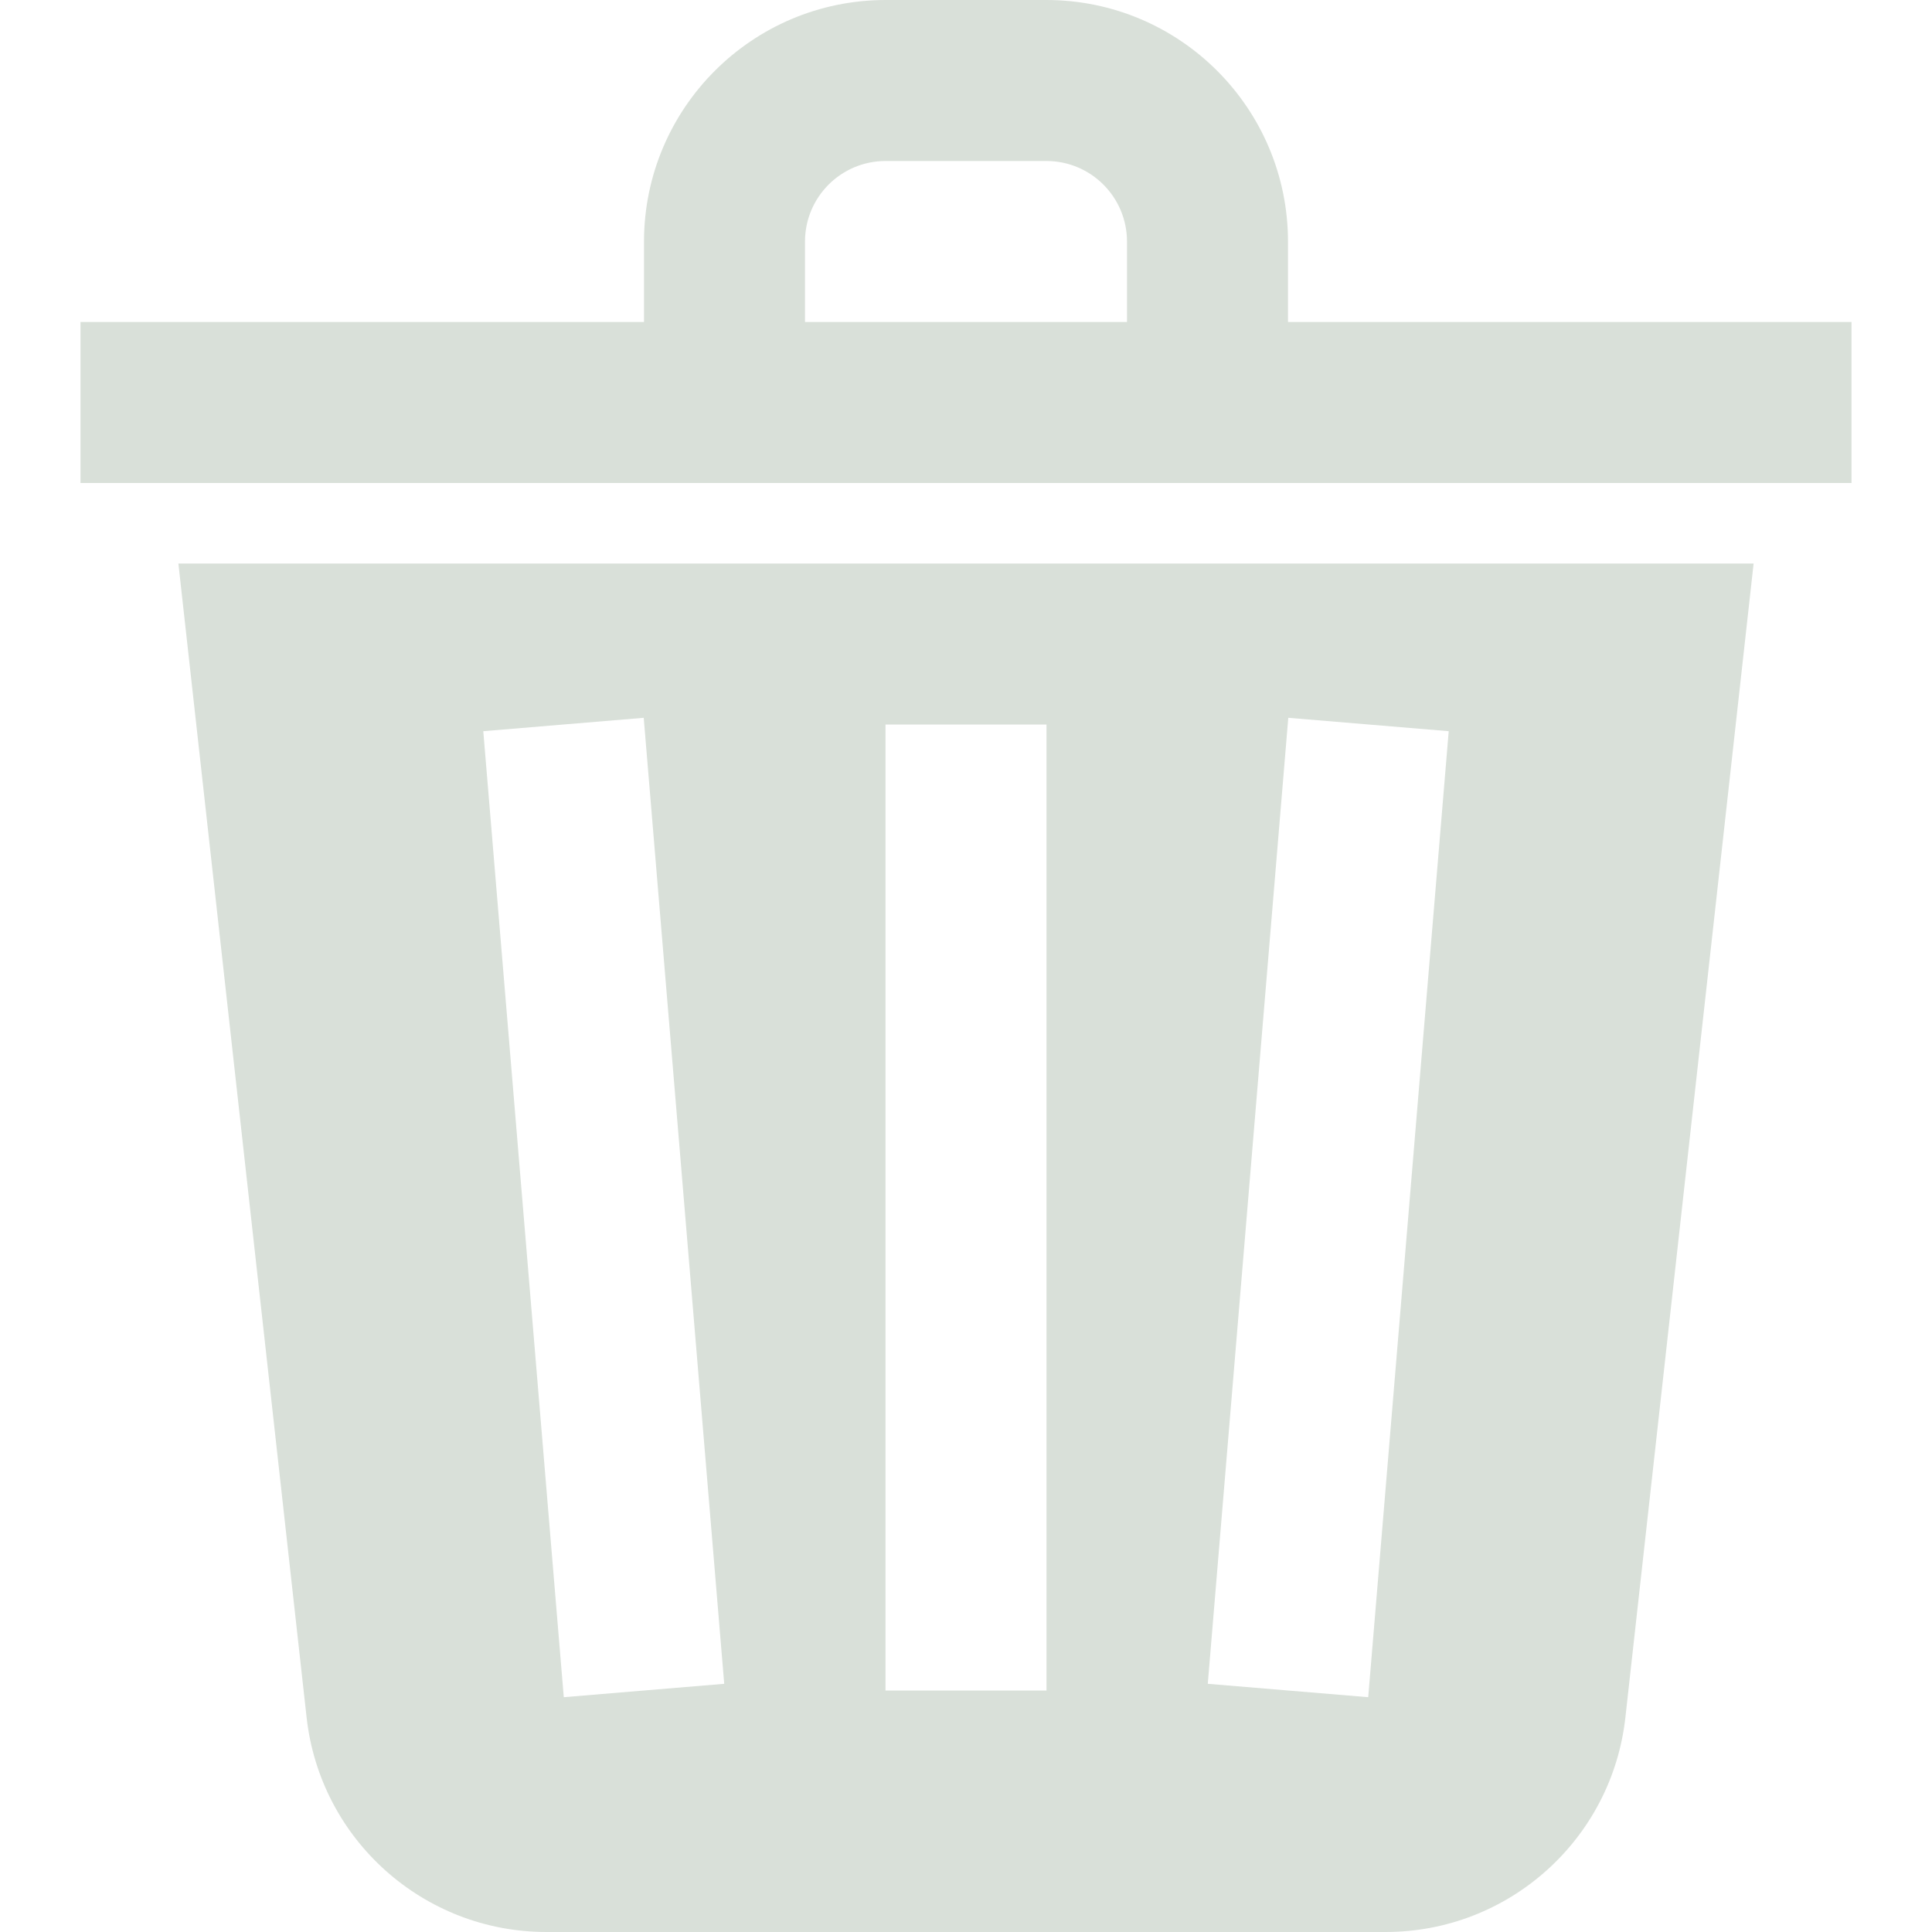
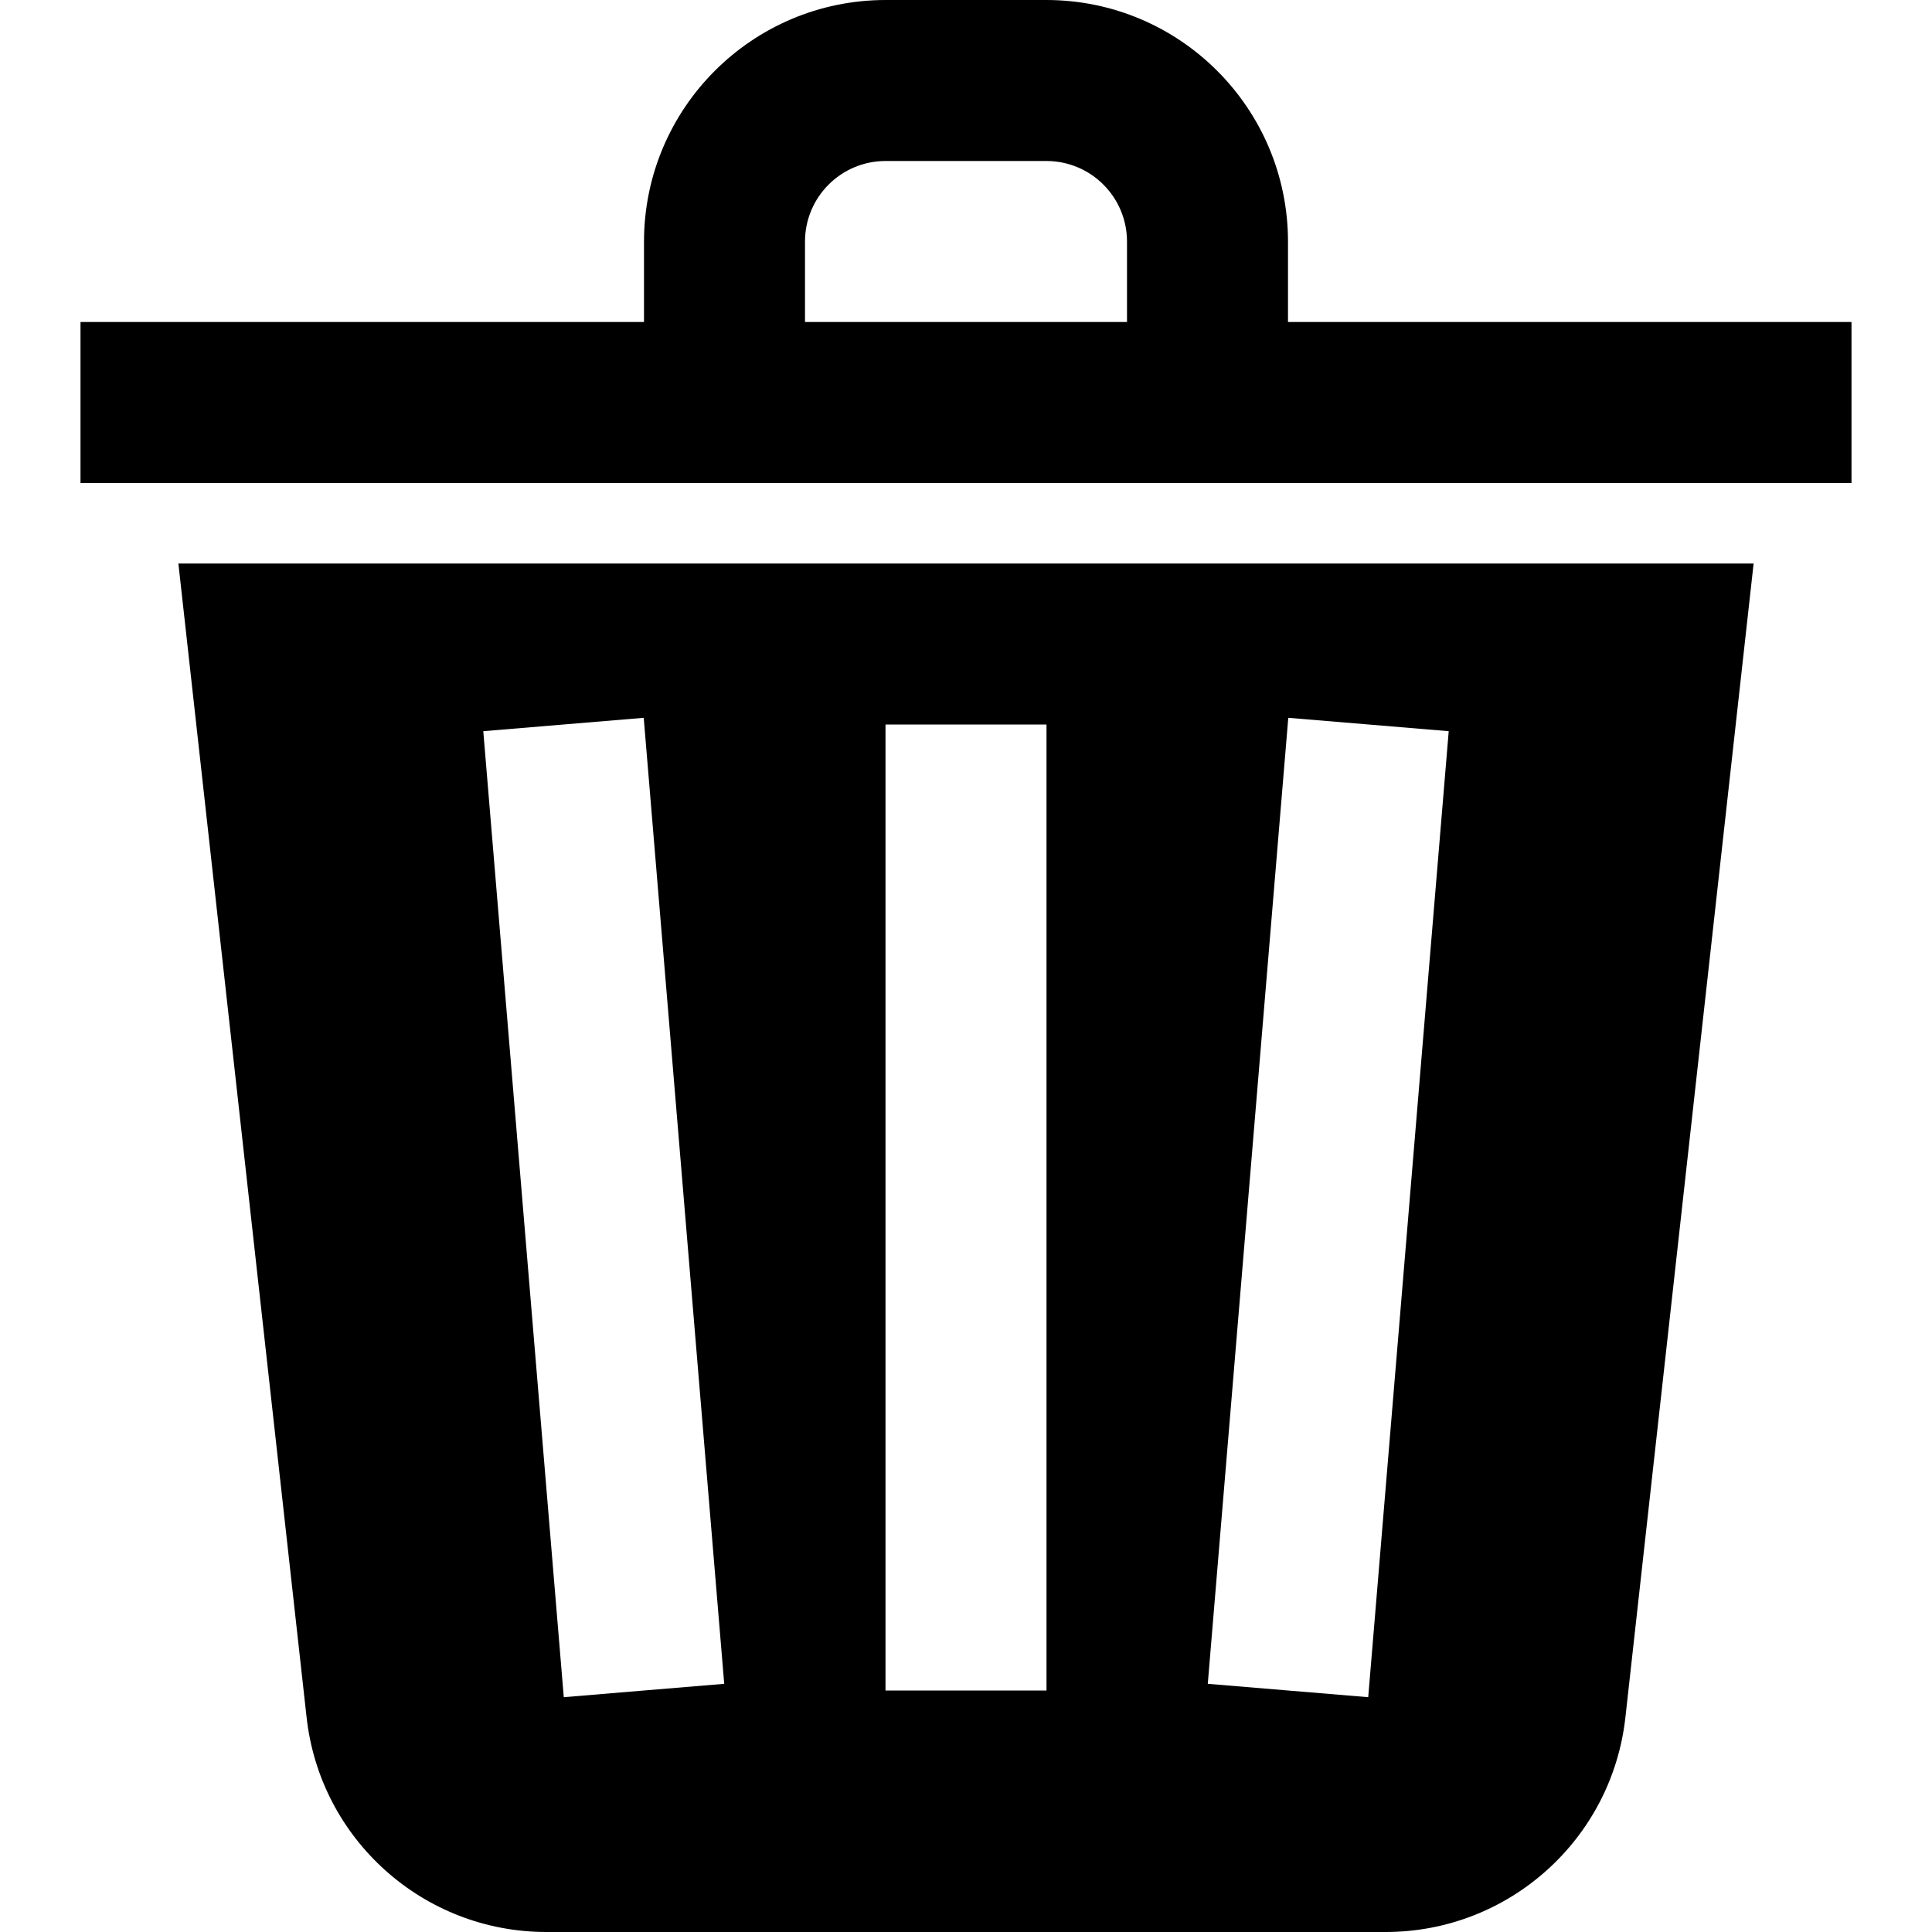
<svg xmlns="http://www.w3.org/2000/svg" height="512" viewBox="0 0 192 192" width="512">
-   <path style="fill:#D9E0D9;" d="m128 32v-8a24.027 24.027 0 0 0 -24-24h-16a24.027 24.027 0 0 0 -24 24v8h-56v16h176v-16zm-48-8a8.009 8.009 0 0 1 8-8h16a8.009 8.009 0 0 1 8 8v8h-32z" />
-   <path style="fill:#D9E0D9;" d="m30.467 170.651a23.976 23.976 0 0 0 23.854 21.349h83.358a23.976 23.976 0 0 0 23.854-21.35l12.739-114.65h-156.544zm97.561-99.316 15.944 1.33-8 96-15.944-1.33zm-40.028.665h16v96h-16zm-24.028-.665 8 96-15.944 1.33-8-96z" />
+   <path style="fill:#000;" d="m128 32v-8a24.027 24.027 0 0 0 -24-24h-16a24.027 24.027 0 0 0 -24 24v8h-56v16h176v-16zm-48-8a8.009 8.009 0 0 1 8-8h16a8.009 8.009 0 0 1 8 8v8h-32z" />
+   <path style="fill:#000;" d="m30.467 170.651a23.976 23.976 0 0 0 23.854 21.349h83.358a23.976 23.976 0 0 0 23.854-21.35l12.739-114.65h-156.544zm97.561-99.316 15.944 1.33-8 96-15.944-1.33zm-40.028.665h16v96h-16zm-24.028-.665 8 96-15.944 1.33-8-96z" />
</svg>
